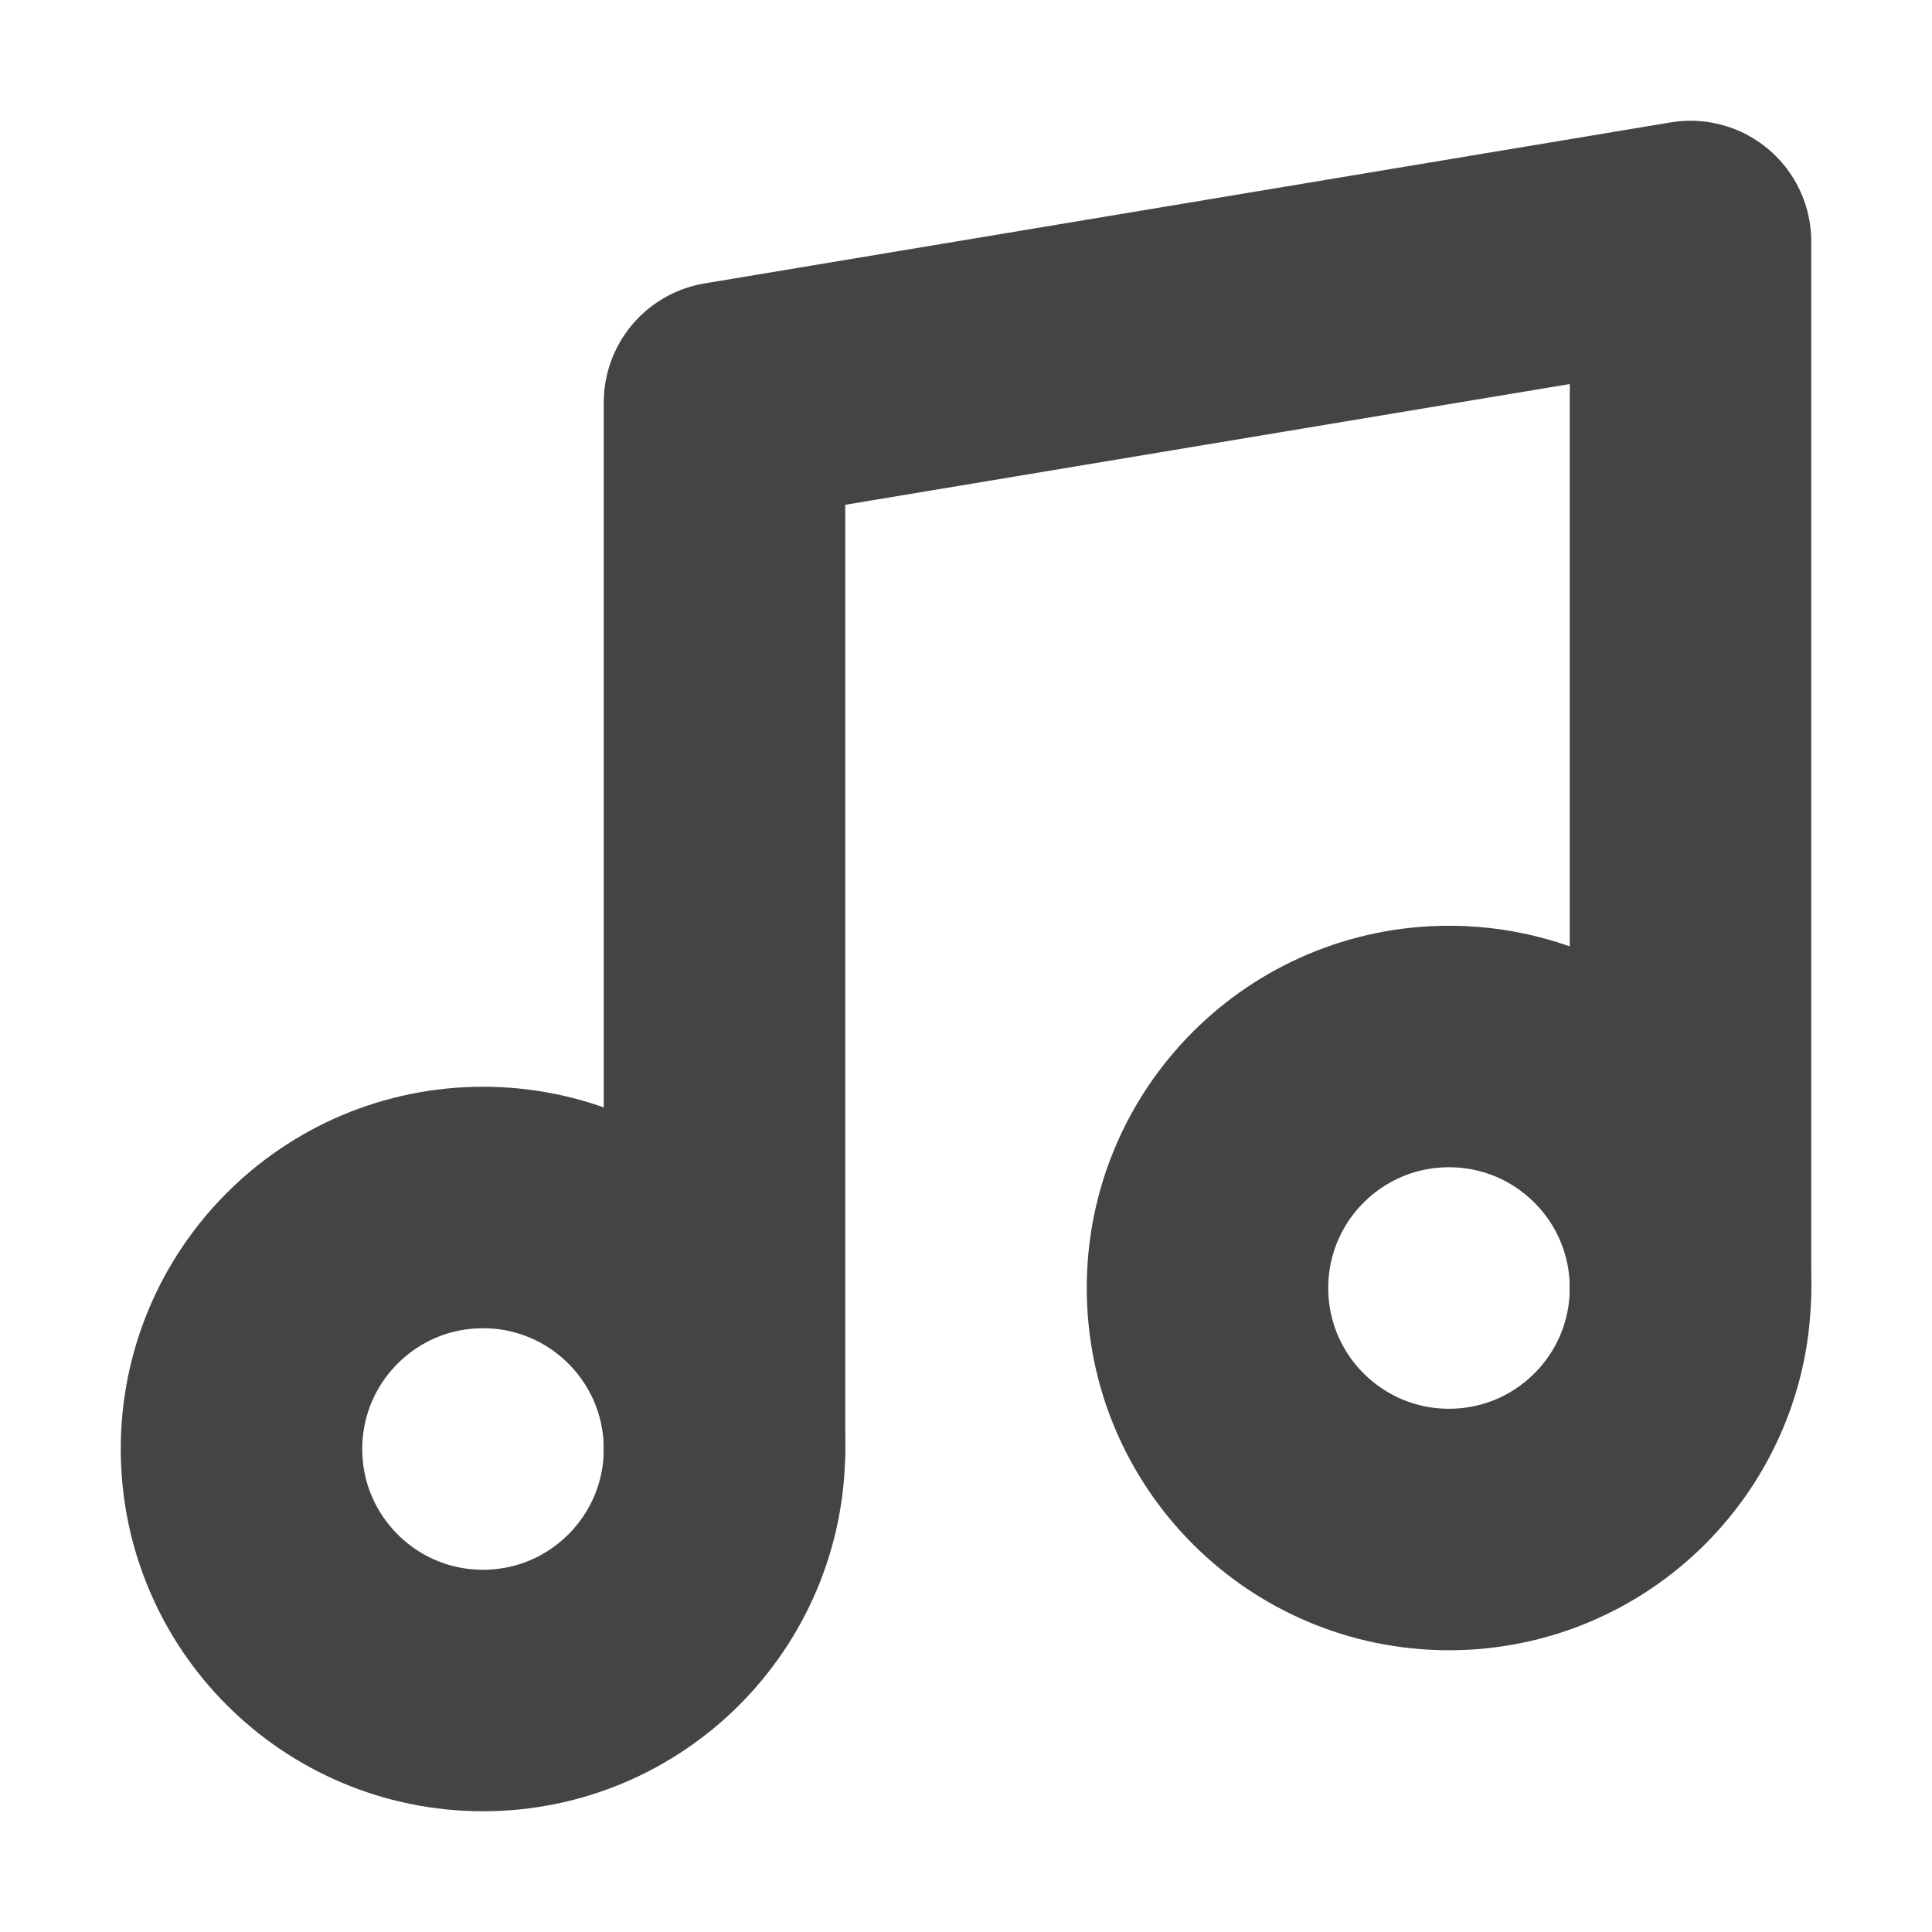
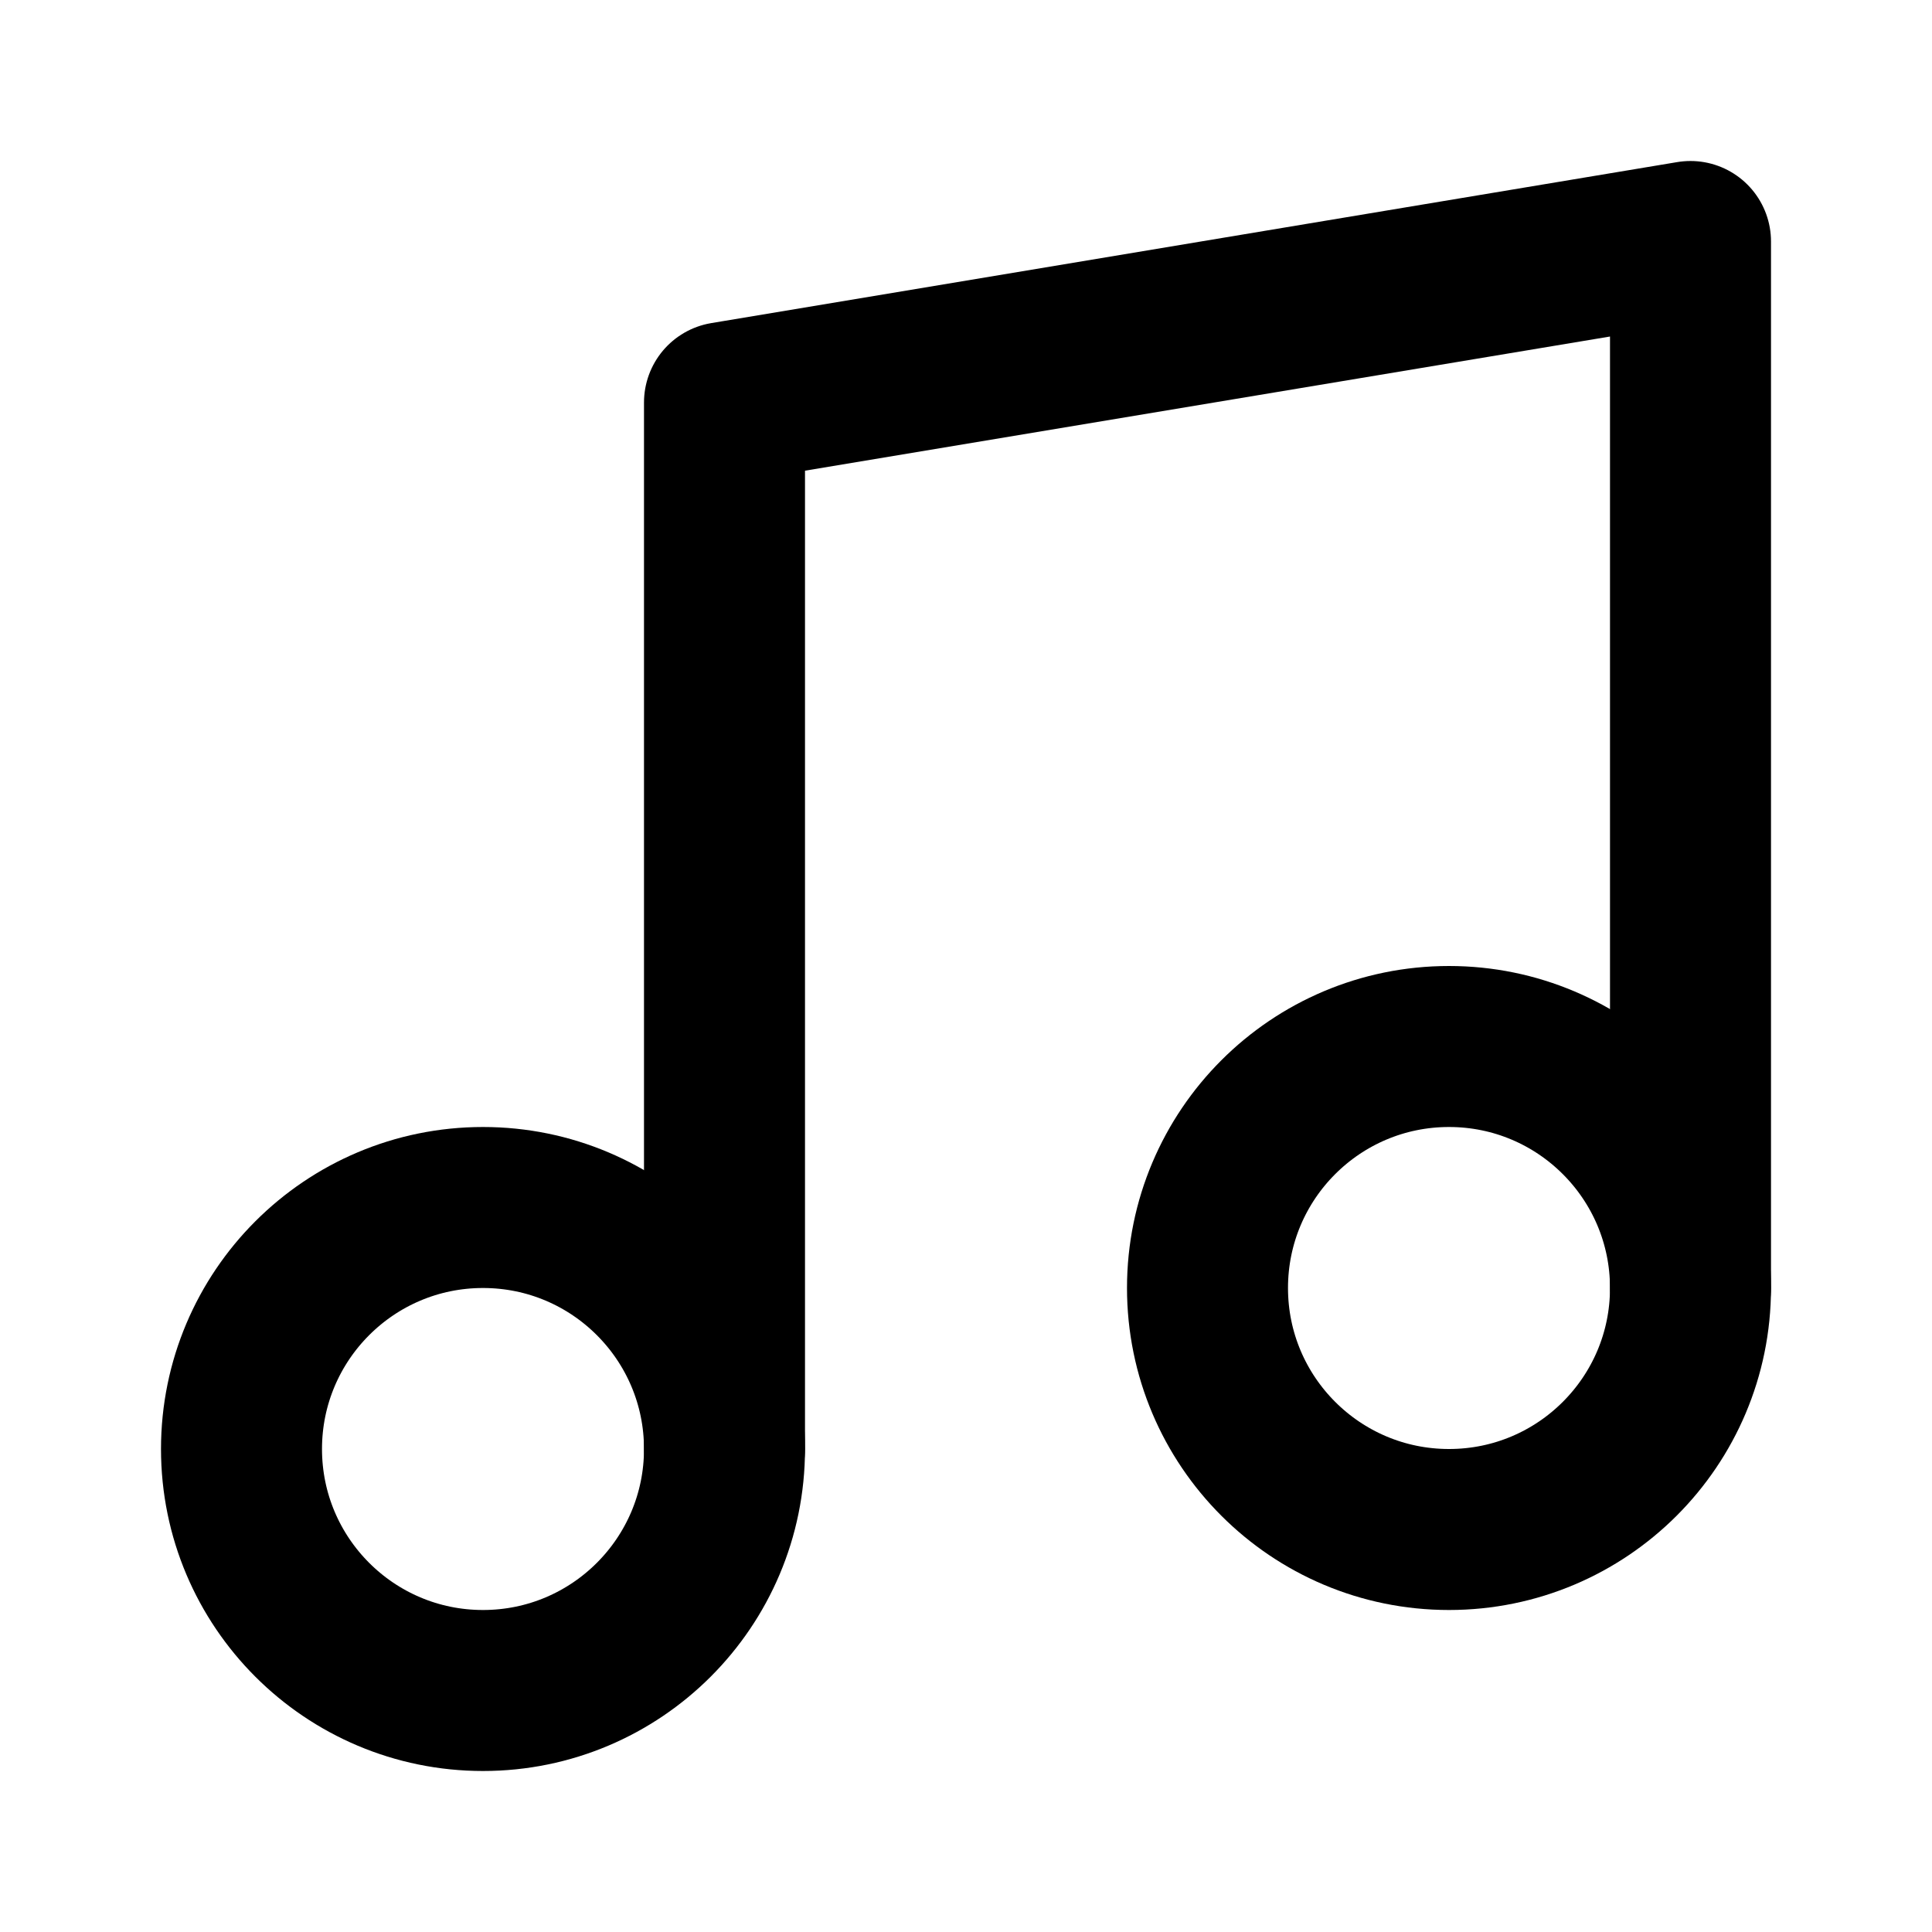
- <svg xmlns="http://www.w3.org/2000/svg" width="44" height="44" viewBox="0 0 24 24" fill="none" stroke="#444" stroke-width="3" stroke-linecap="round" stroke-linejoin="round" class="feather feather-music">
+ <svg xmlns="http://www.w3.org/2000/svg" width="24" height="24" viewBox="0 0 24 24" fill="none" stroke="currentColor" stroke-width="2" stroke-linecap="round" stroke-linejoin="round" class="feather feather-music">
  <path d="M9 18V5l12-2v13" />
  <circle cx="6" cy="18" r="3" />
  <circle cx="18" cy="16" r="3" />
</svg>
